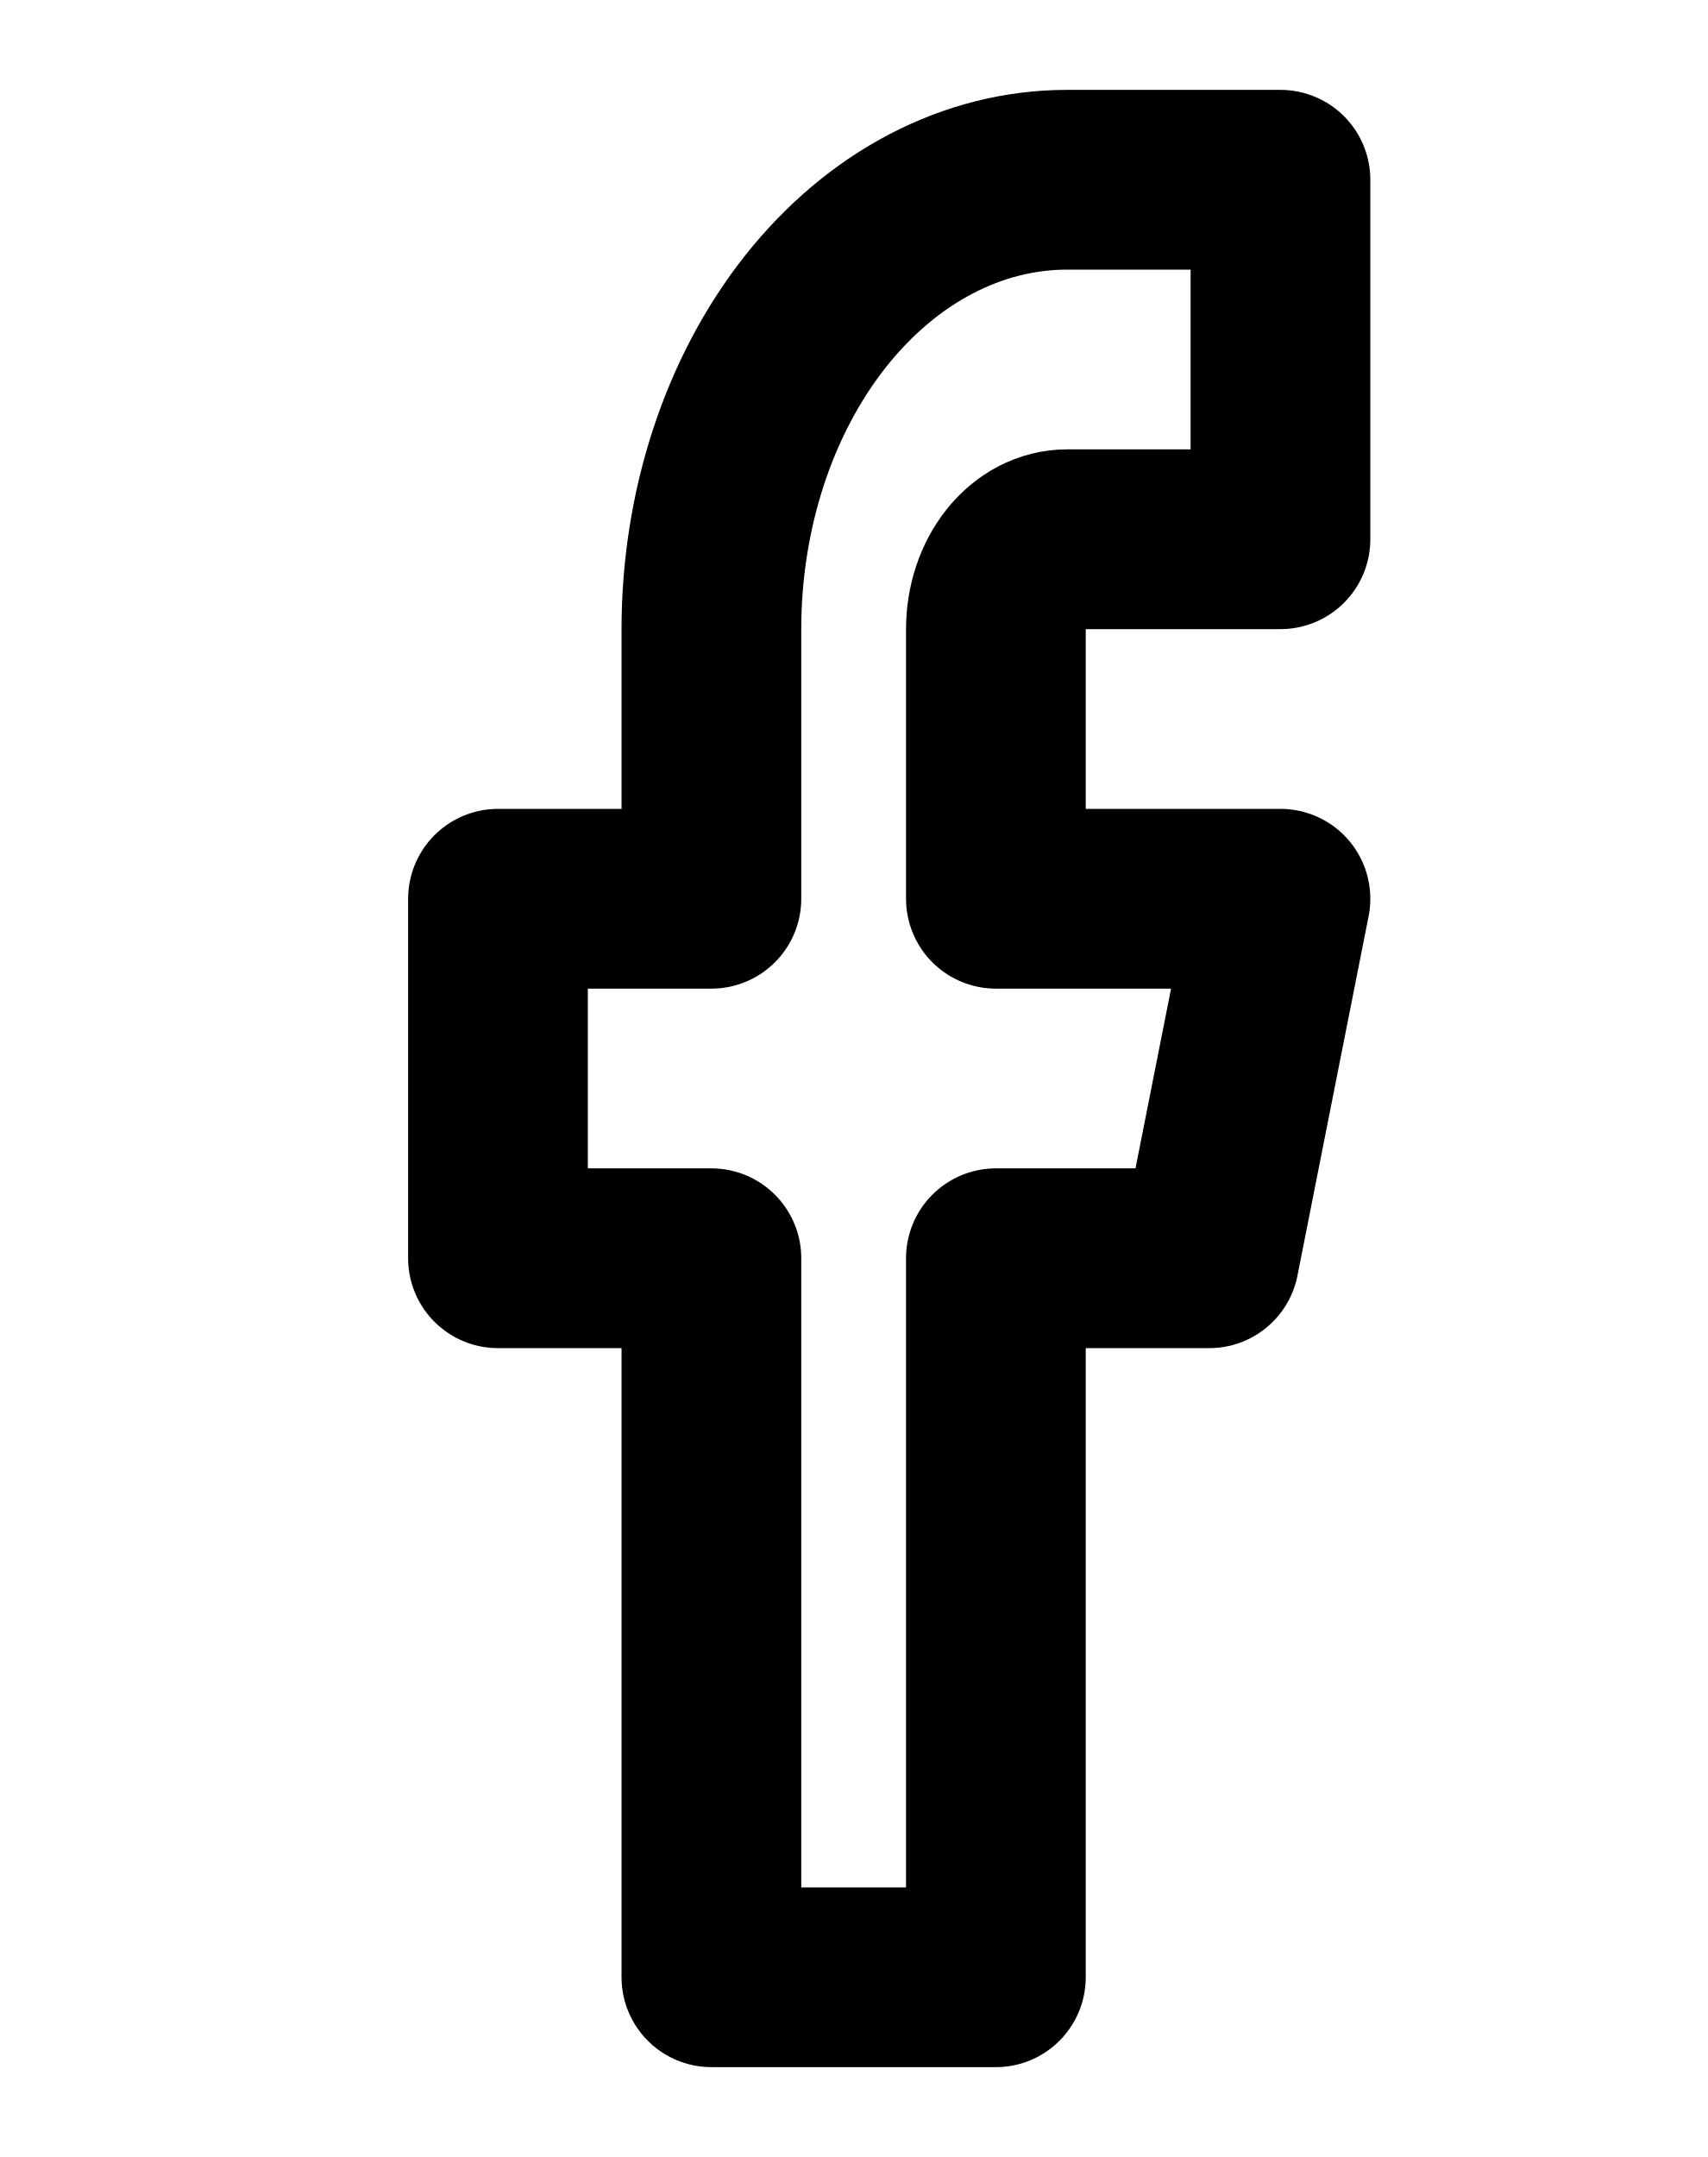
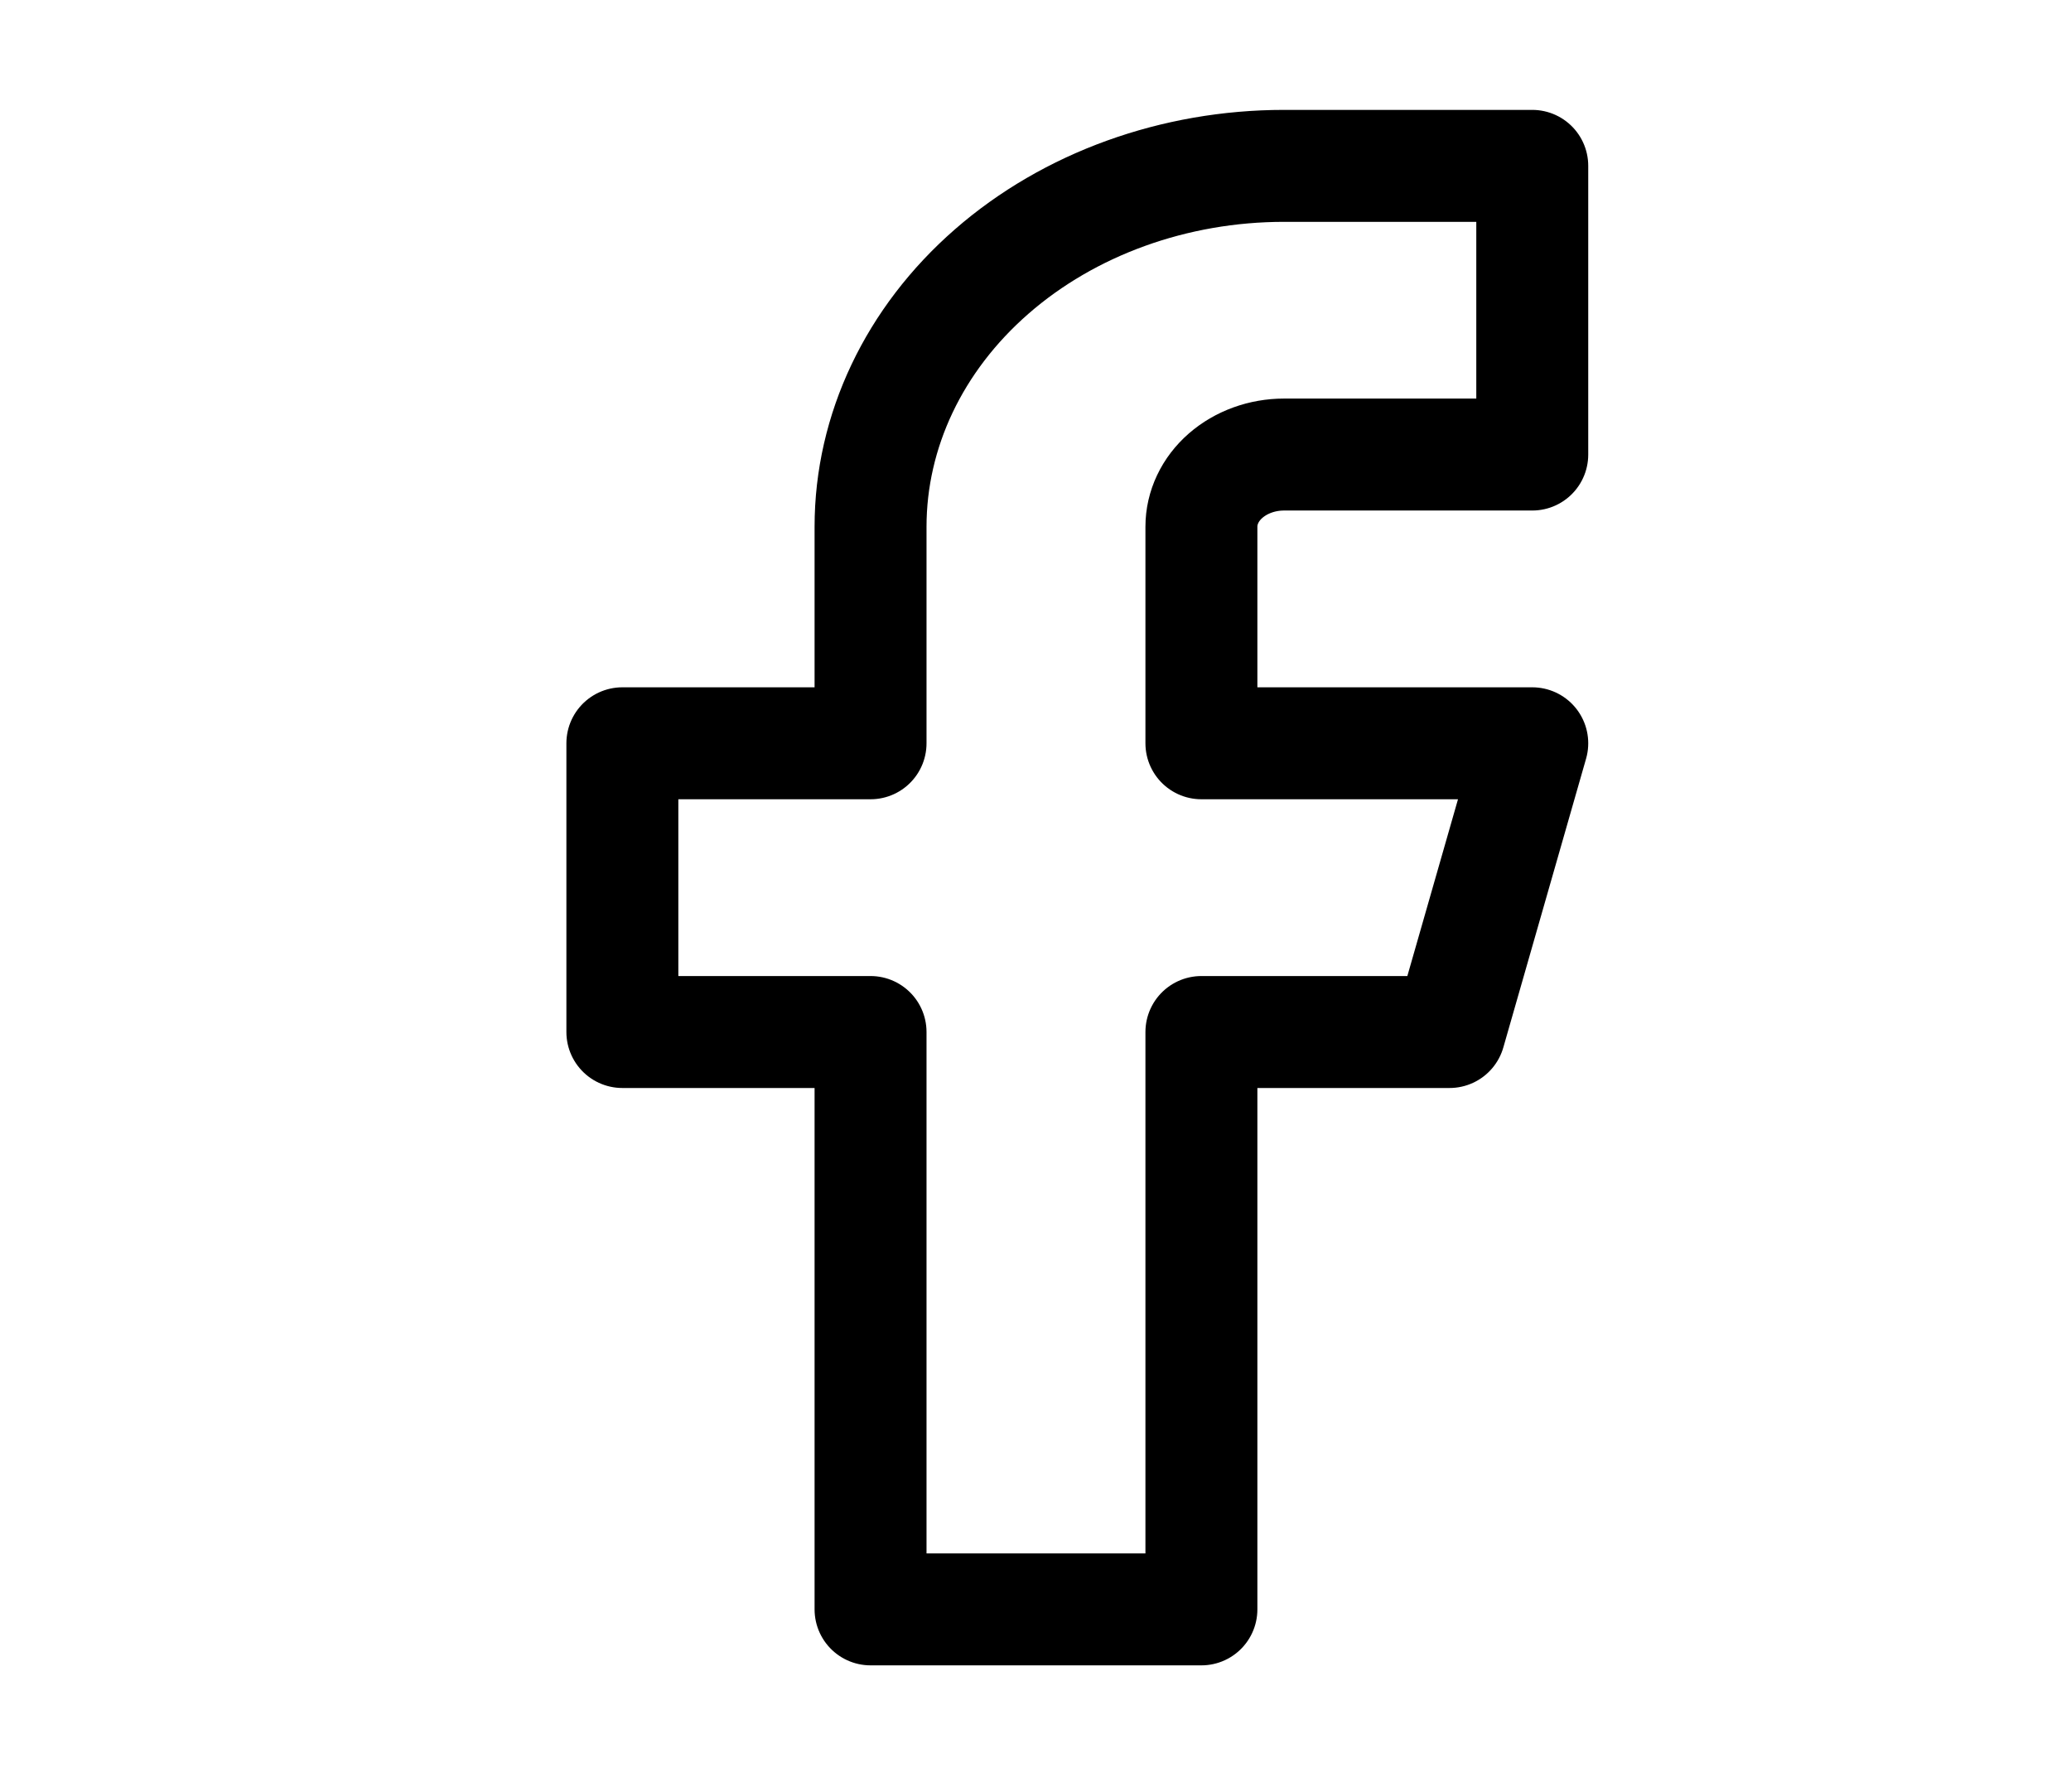
- <svg xmlns="http://www.w3.org/2000/svg" width="19" height="24" viewBox="0 0 19 24" fill="none">
-   <path d="M14.25 2H11.875C10.825 2 9.818 2.527 9.076 3.464C8.334 4.402 7.917 5.674 7.917 7V10H5.542V14H7.917V22H11.083V14H13.458L14.25 10H11.083V7C11.083 6.735 11.167 6.48 11.315 6.293C11.464 6.105 11.665 6 11.875 6H14.25V2Z" stroke="black" stroke-width="2" stroke-linecap="round" stroke-linejoin="round" />
+ <svg xmlns="http://www.w3.org/2000/svg" width="37" height="32" viewBox="0 0 37 32" fill="none">
+   <path d="M27.375 2.963H22.941C20.982 2.963 19.102 3.642 17.717 4.851C16.331 6.06 15.553 7.7 15.553 9.41V13.278H11.119V18.436H15.553V28.75H21.464V18.436H25.897L27.375 13.278H21.464V9.41C21.464 9.068 21.619 8.74 21.896 8.498C22.174 8.256 22.549 8.12 22.941 8.12H27.375V2.963Z" stroke="black" stroke-width="2" stroke-linecap="round" stroke-linejoin="round" />
</svg>
